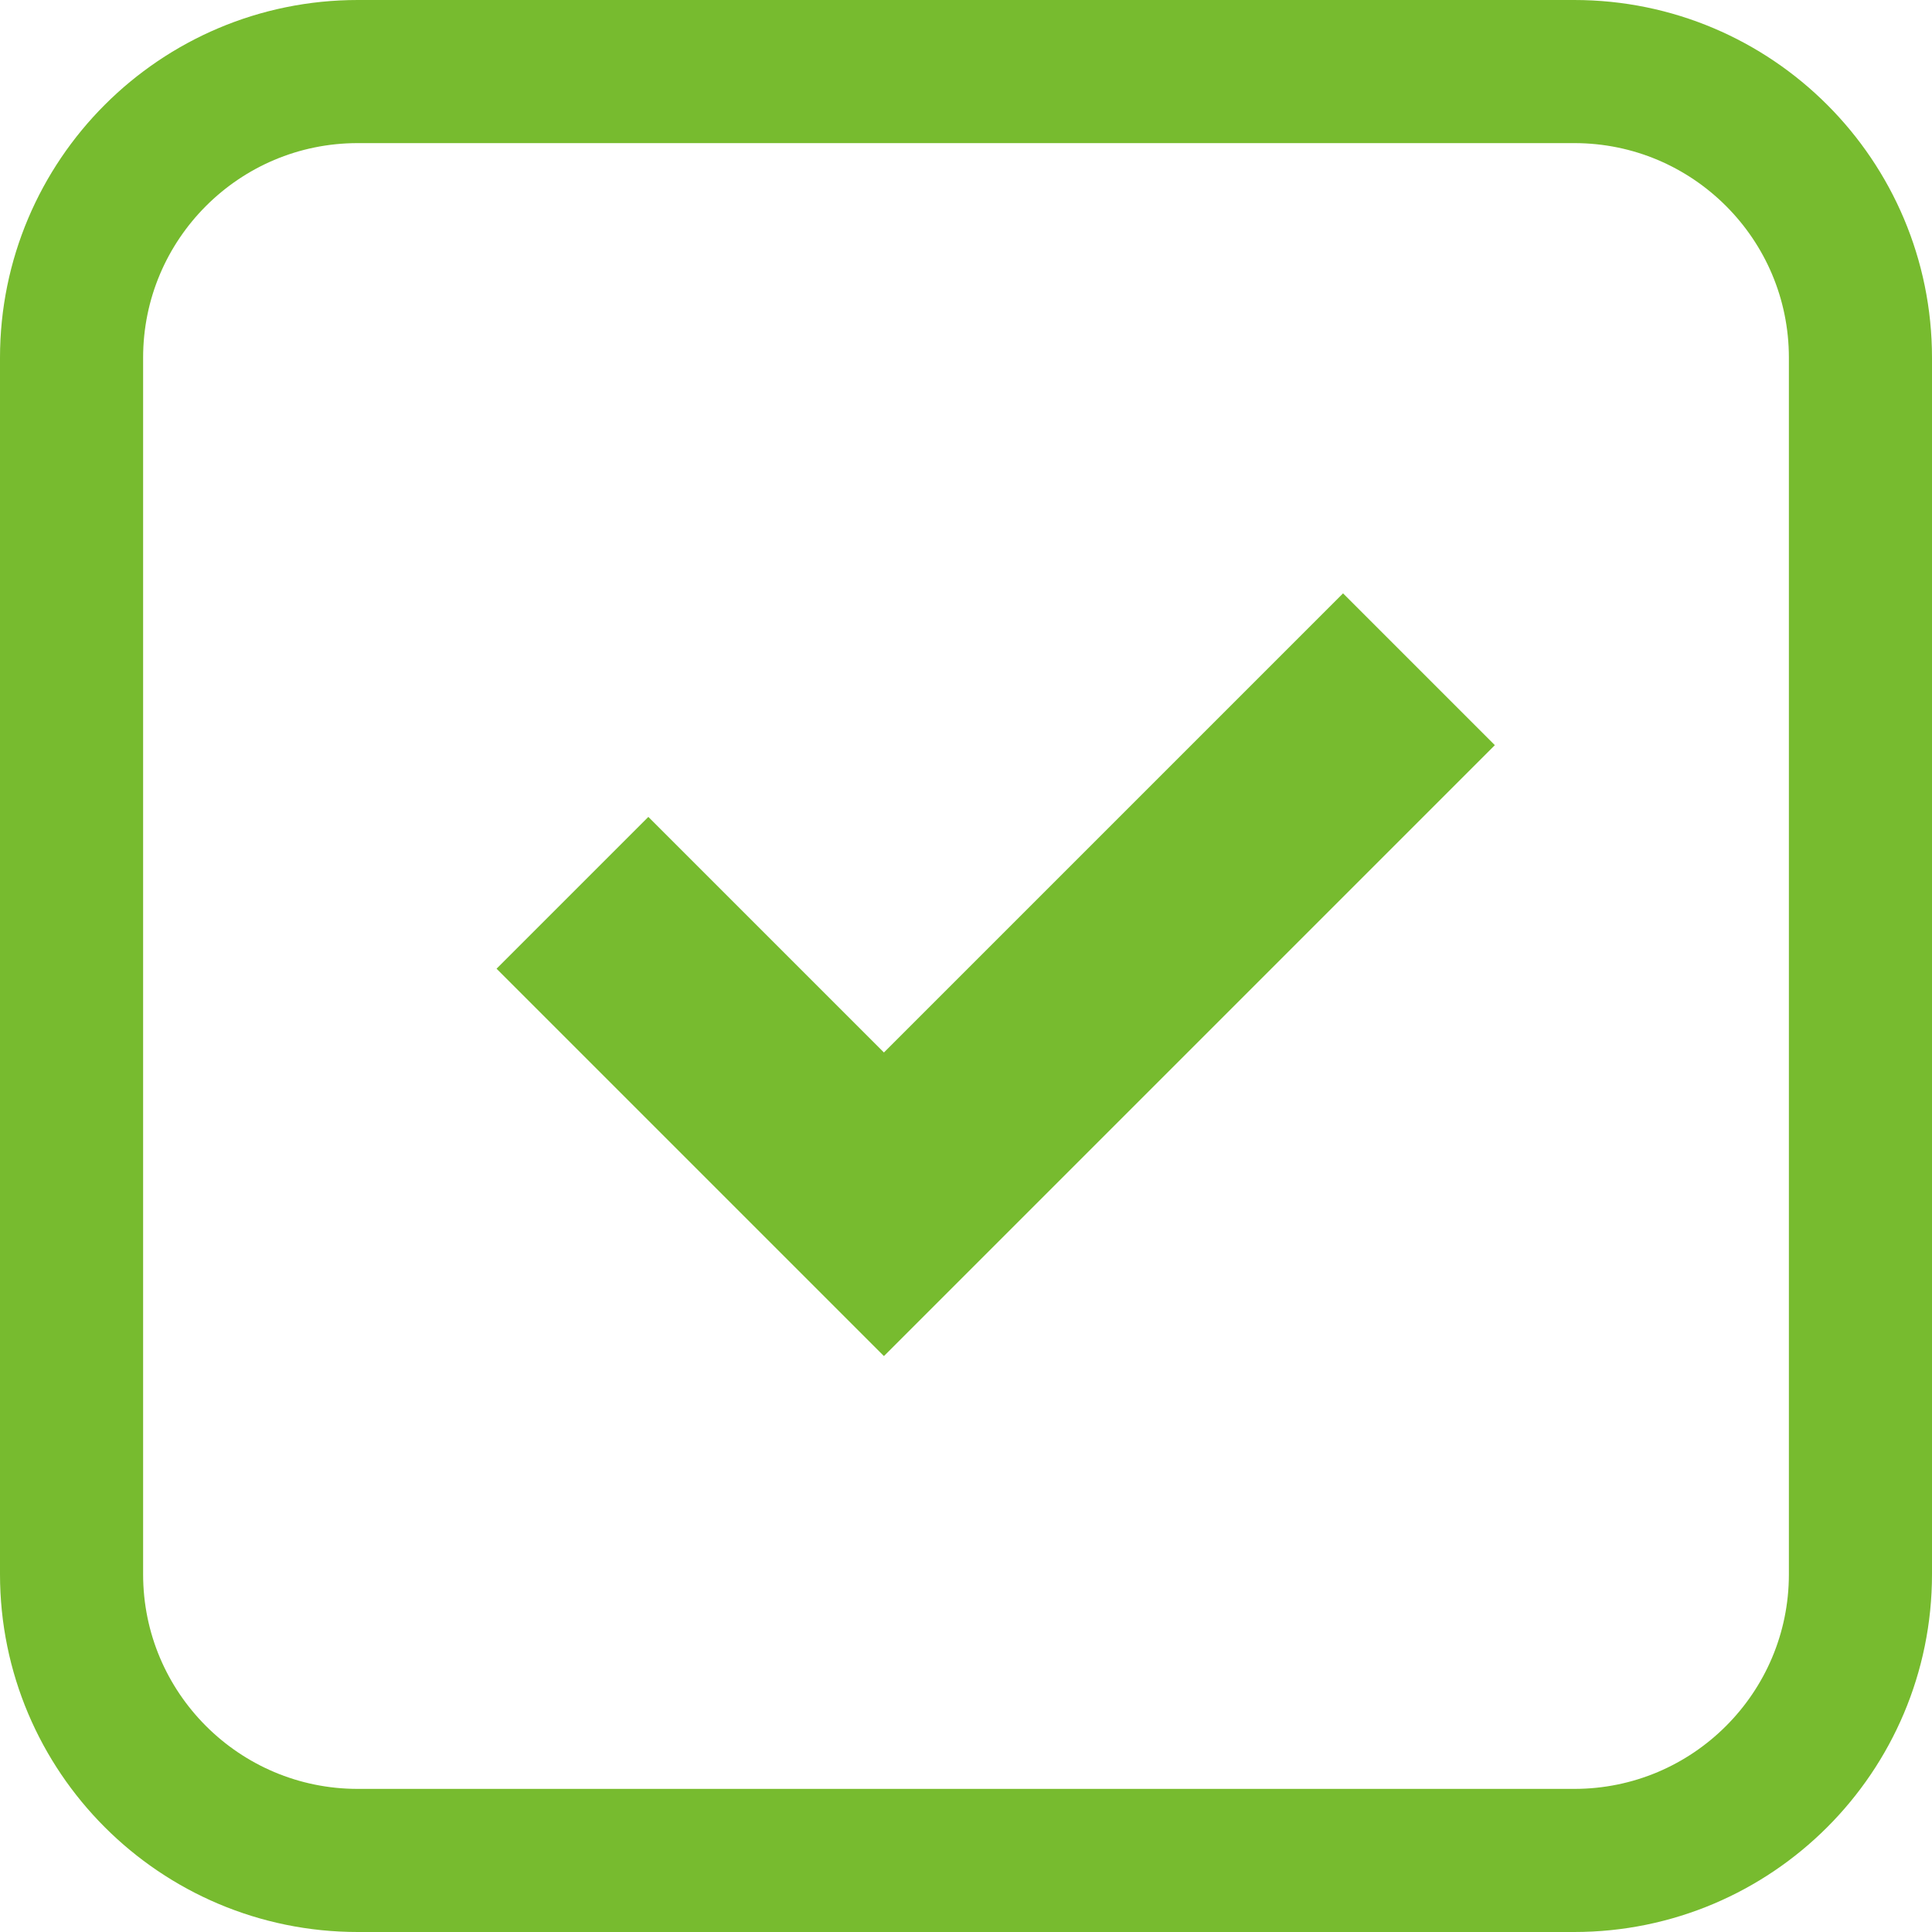
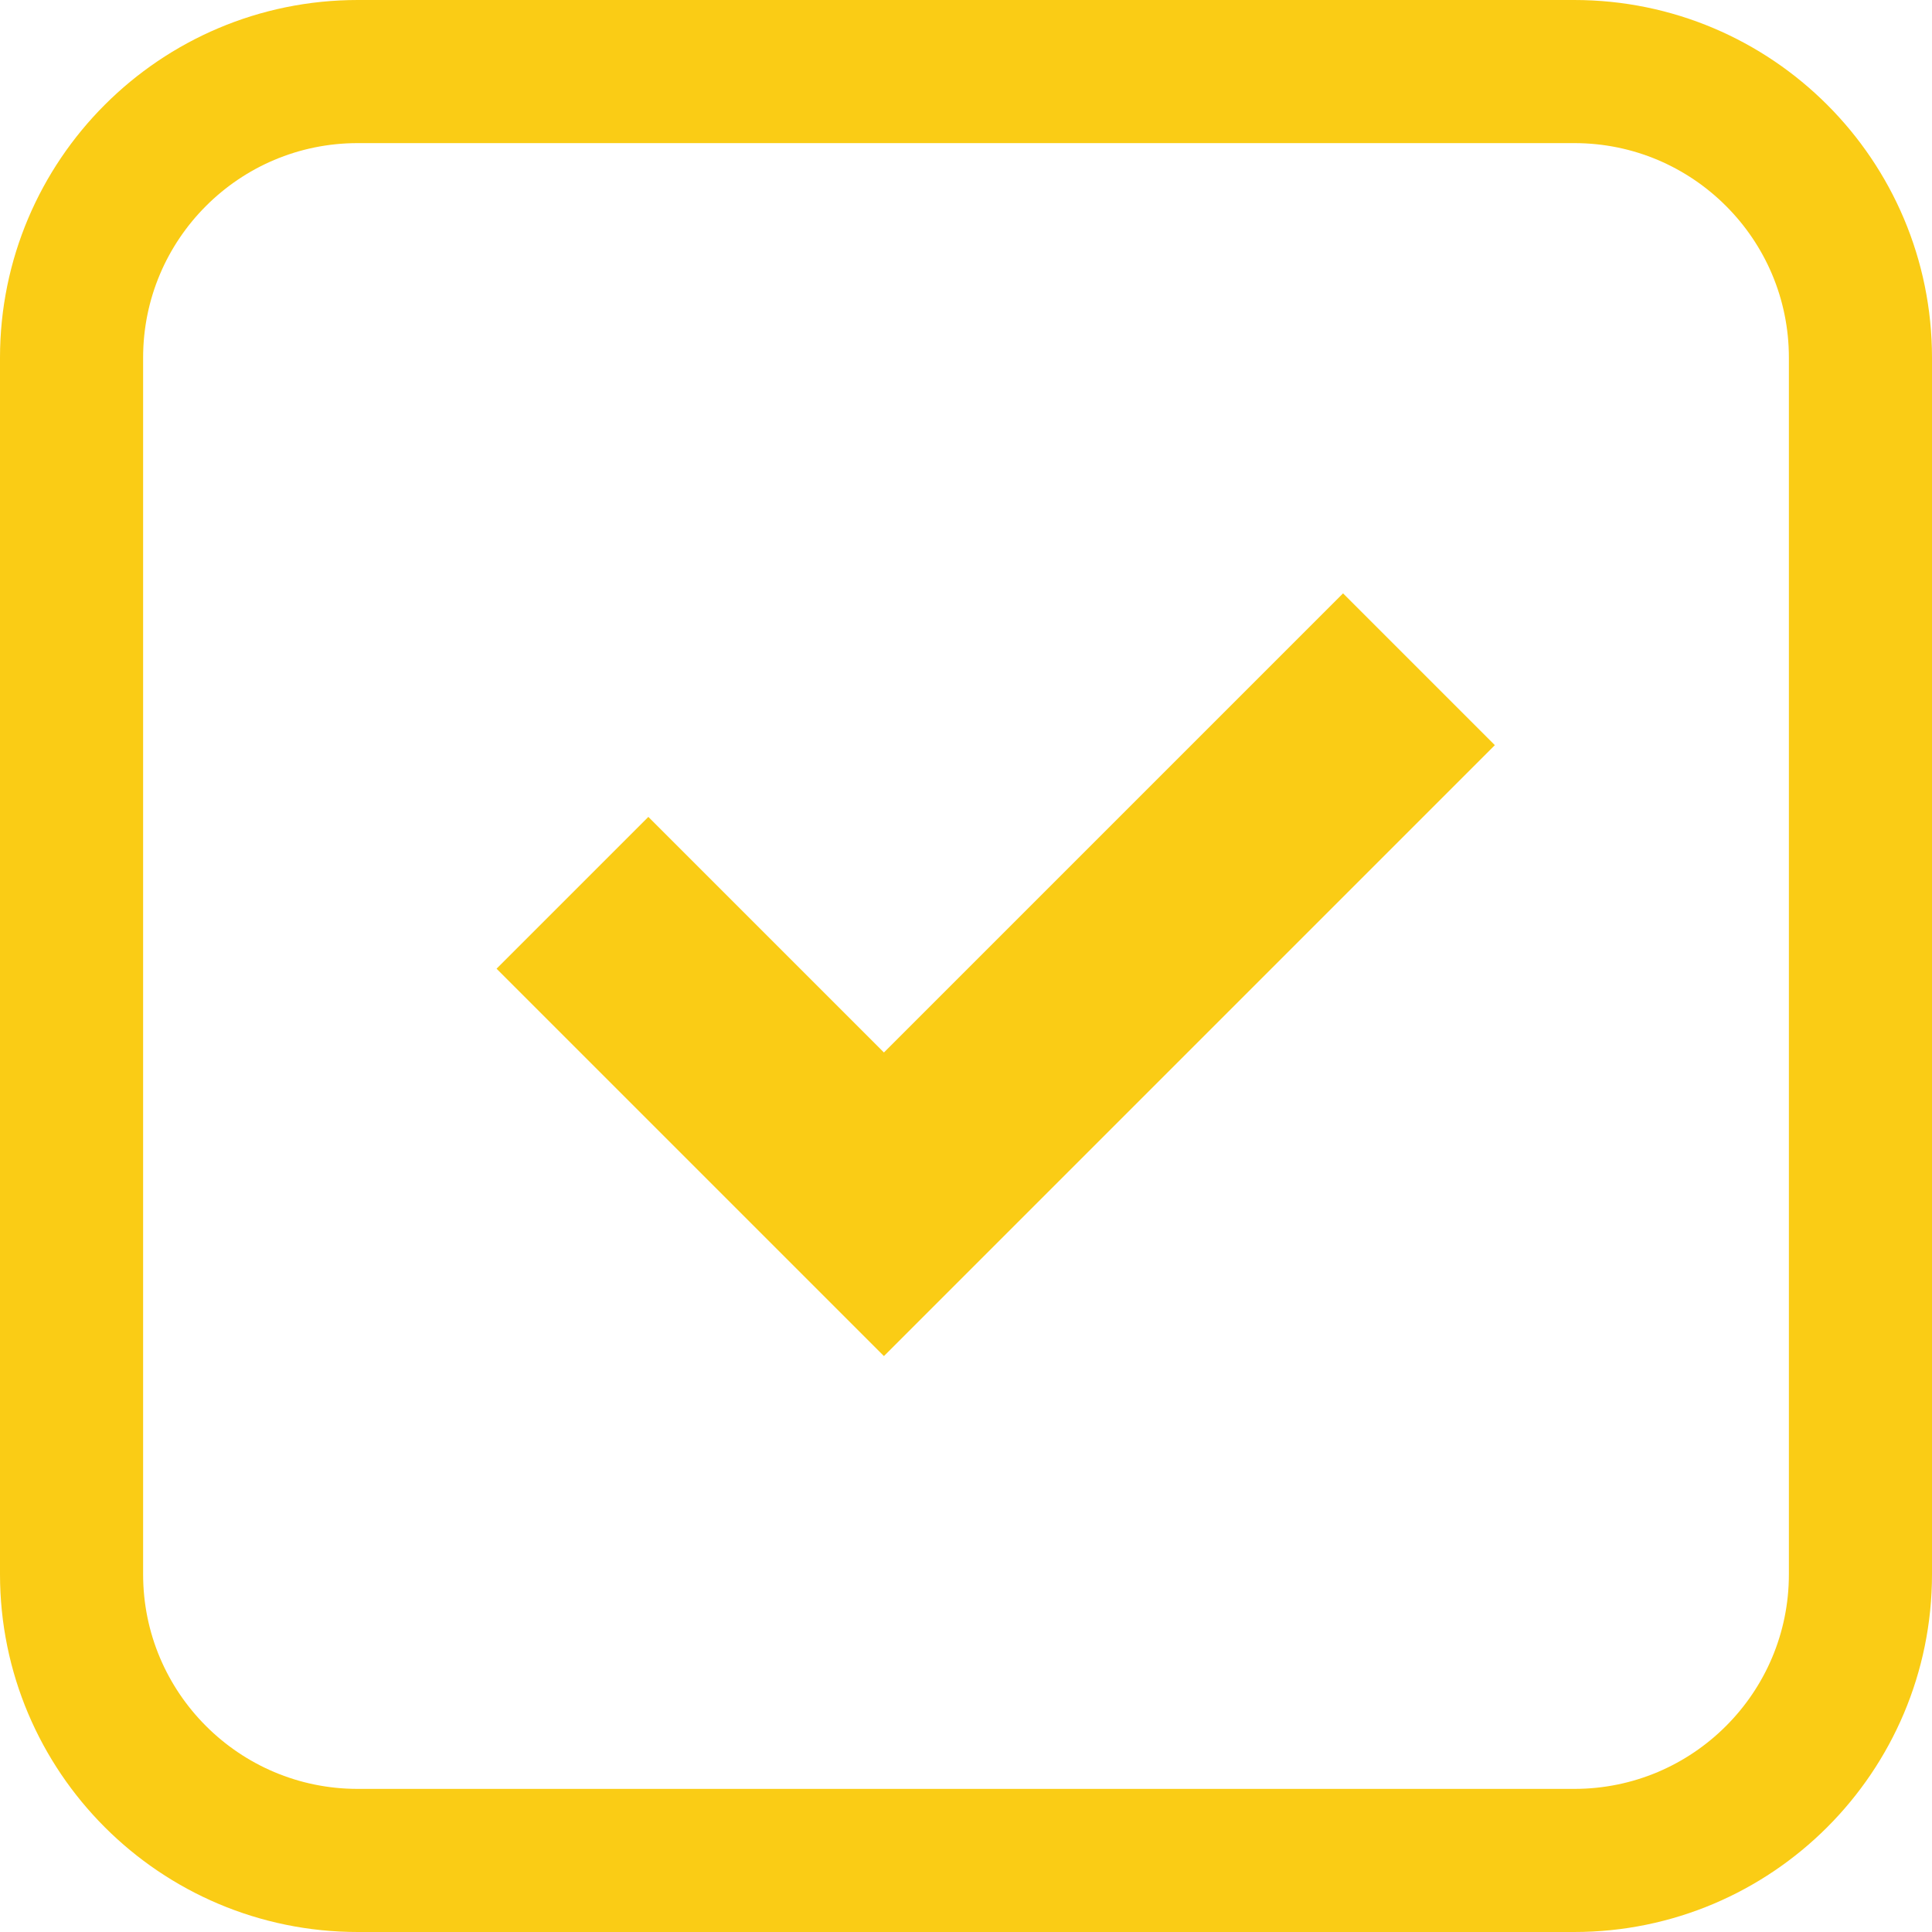
<svg xmlns="http://www.w3.org/2000/svg" width="27" height="27" viewBox="0 0 27 27" fill="none">
-   <rect x="1" y="1" width="25" height="25" rx="4" stroke="#77BB2F" stroke-width="2" />
-   <path d="M8 12.477L12.353 16.83L19.83 9.353" stroke="#77BB2F" stroke-width="3" />
+   <rect x="1" y="1" width="25" height="25" rx="4" stroke="#facc15" stroke-width="2" />
+   <path d="M8 12.477L12.353 16.83L19.83 9.353" stroke="#facc15" stroke-width="3" />
</svg>
